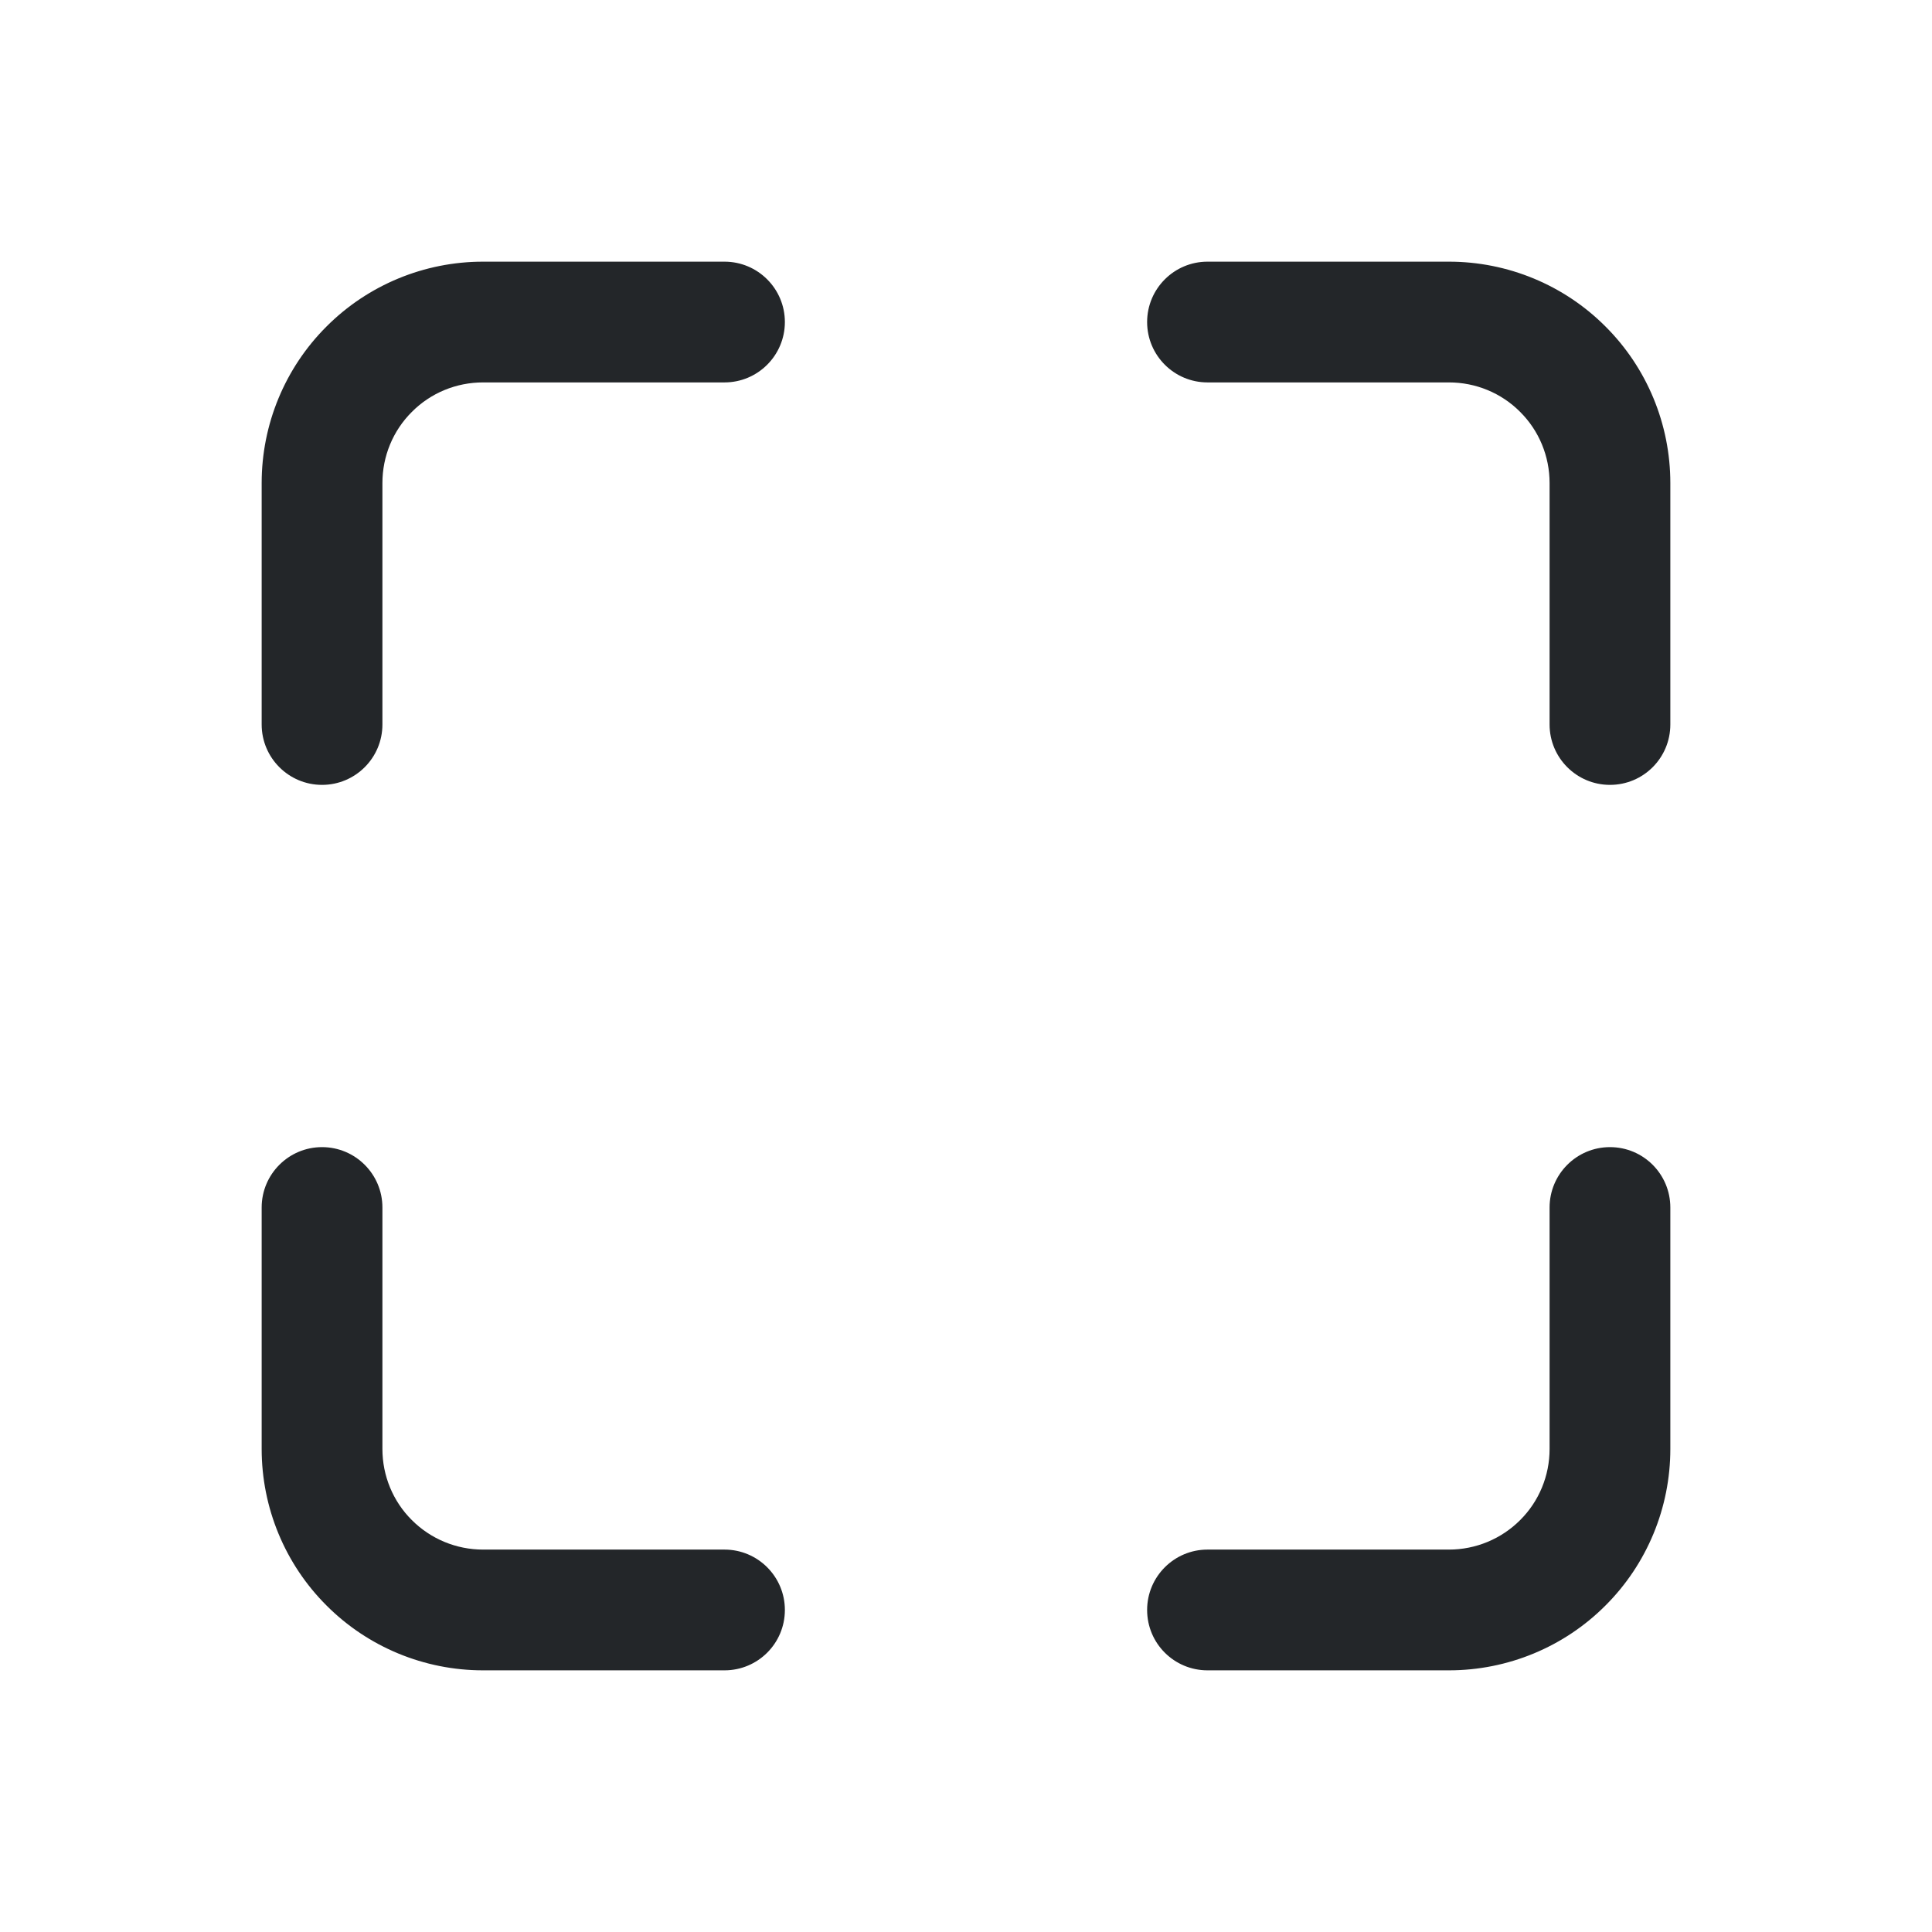
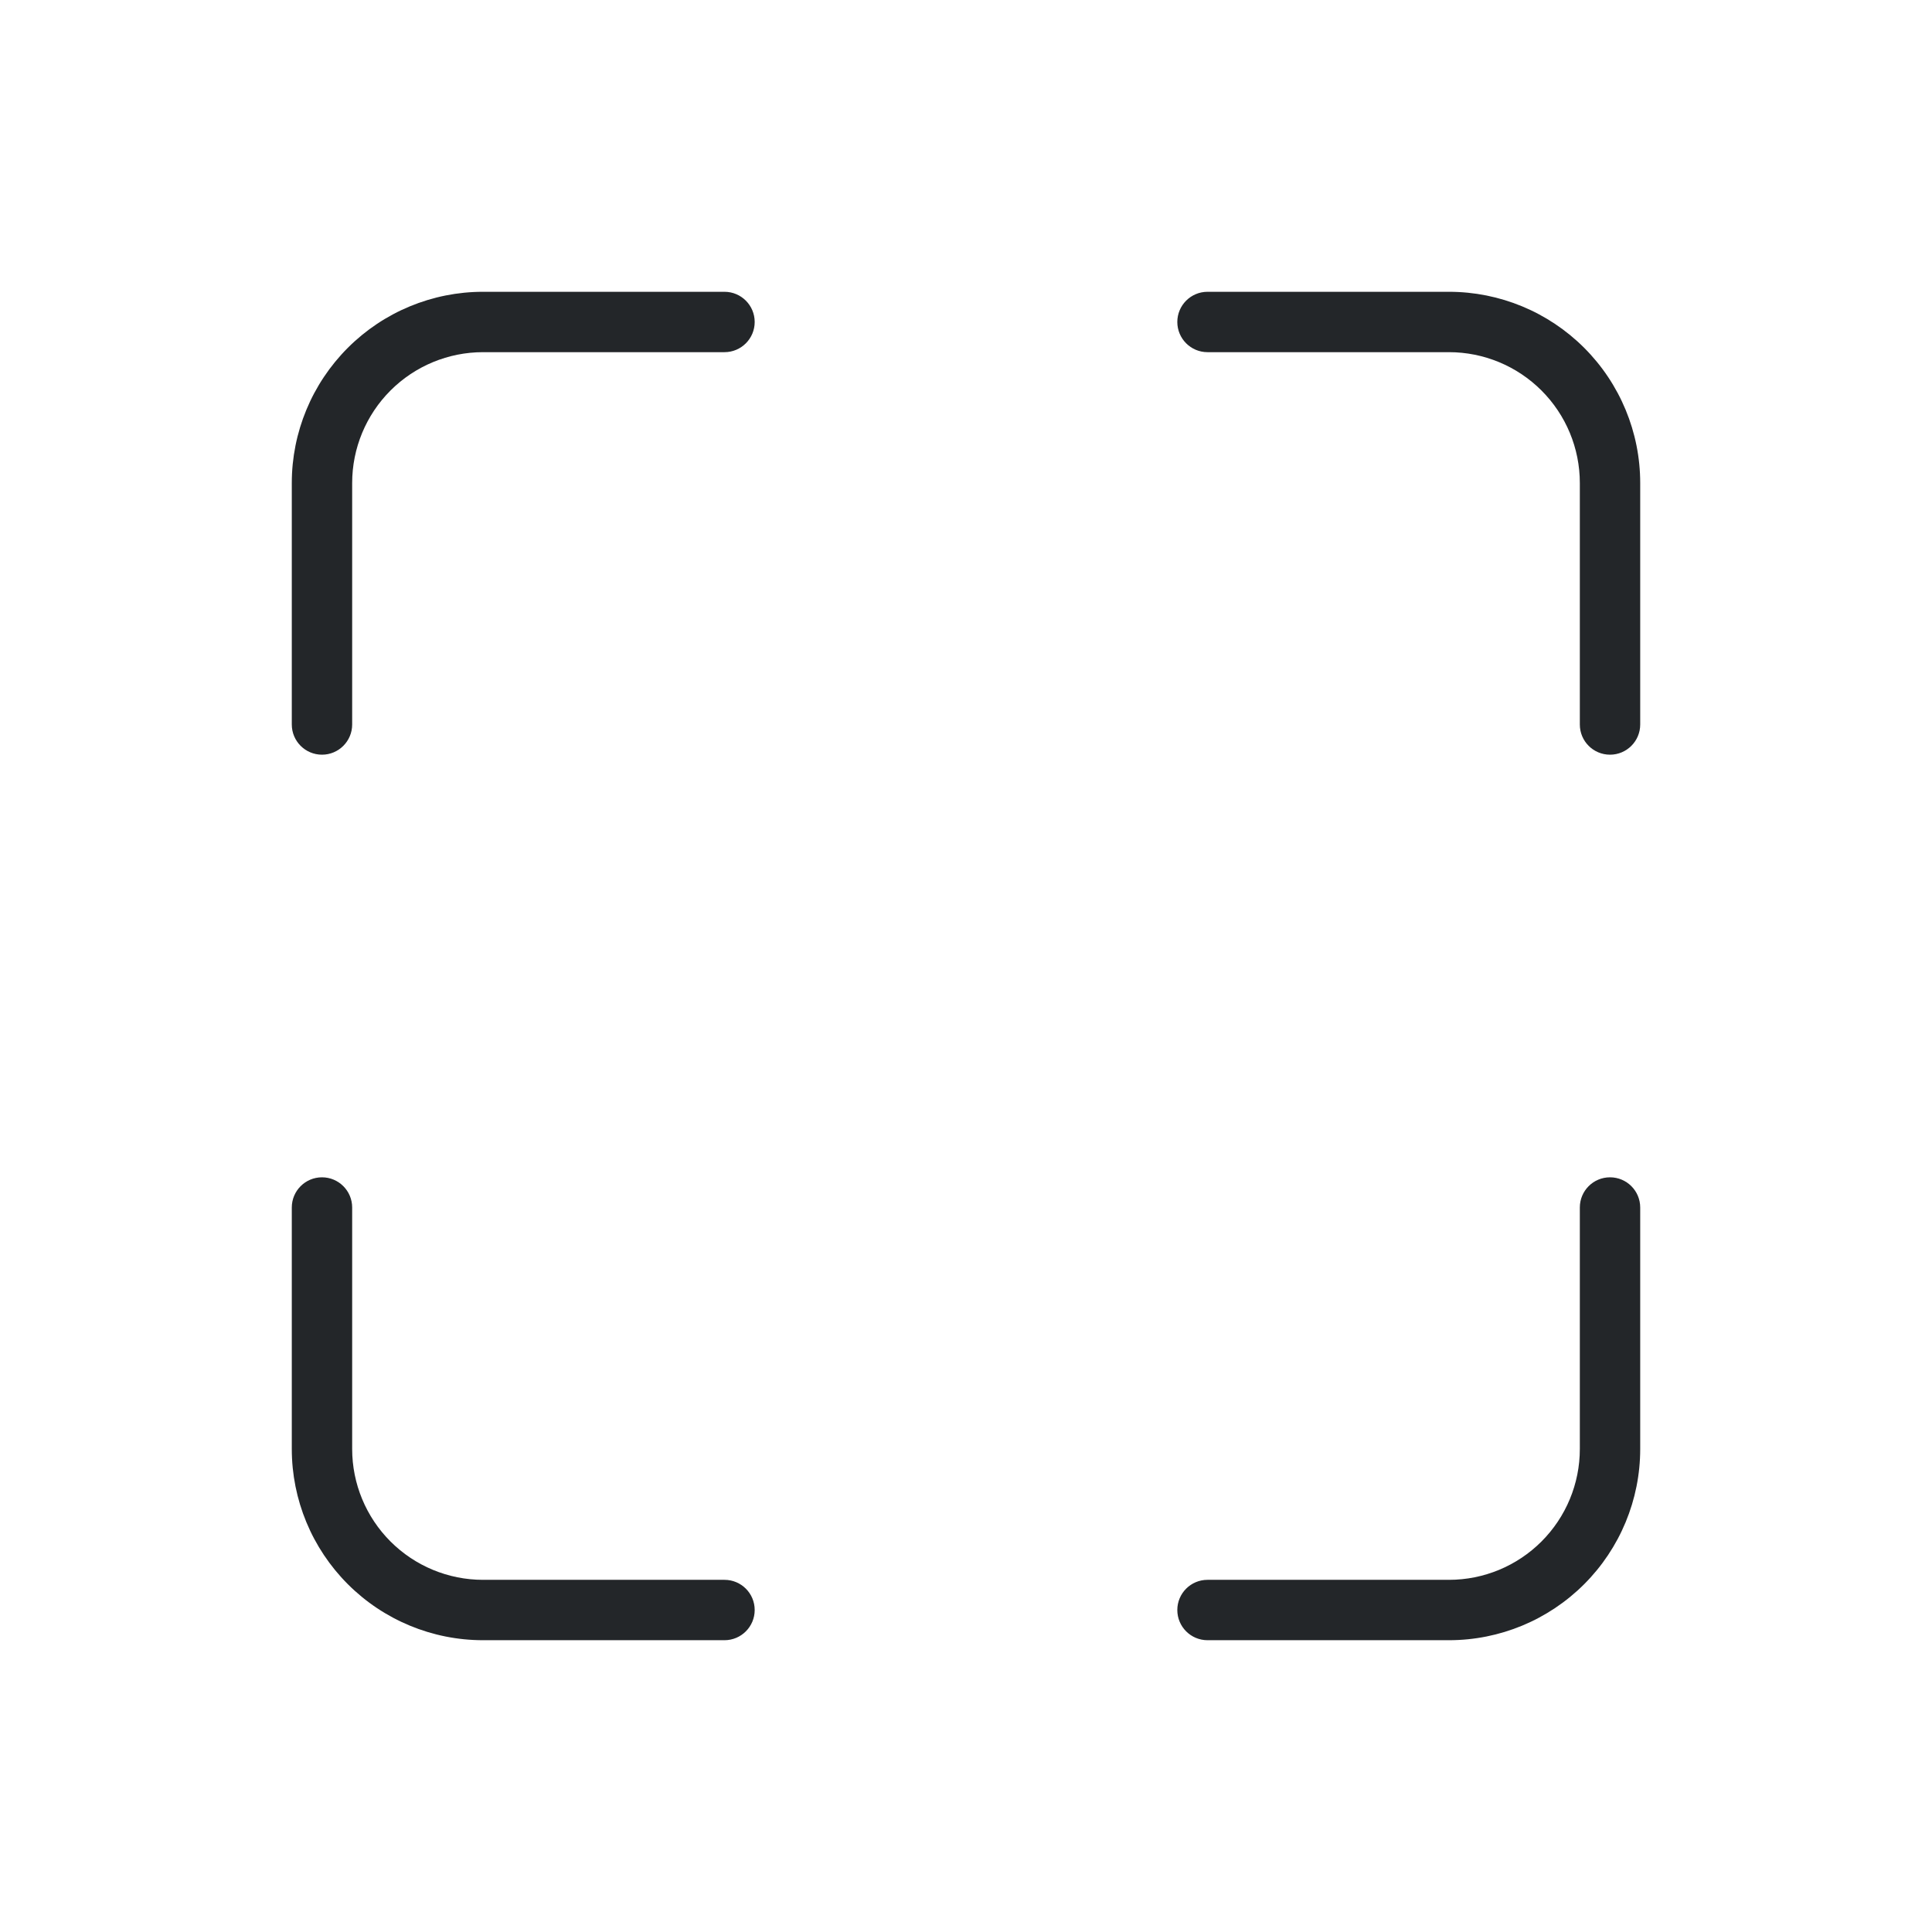
- <svg xmlns="http://www.w3.org/2000/svg" width="16" height="16" viewBox="0 0 16 16" fill="none">
-   <path fill-rule="evenodd" clip-rule="evenodd" d="M4 3.167C3.779 3.167 3.567 3.254 3.411 3.411C3.254 3.567 3.167 3.779 3.167 4V6C3.167 6.276 2.943 6.5 2.667 6.5C2.391 6.5 2.167 6.276 2.167 6V4C2.167 3.514 2.36 3.047 2.704 2.704C3.047 2.36 3.514 2.167 4 2.167H6C6.276 2.167 6.5 2.391 6.5 2.667C6.5 2.943 6.276 3.167 6 3.167H4ZM9.5 2.667C9.5 2.391 9.724 2.167 10 2.167H12C12.486 2.167 12.953 2.36 13.296 2.704C13.64 3.047 13.833 3.514 13.833 4V6C13.833 6.276 13.61 6.5 13.333 6.5C13.057 6.5 12.833 6.276 12.833 6V4C12.833 3.779 12.746 3.567 12.589 3.411C12.433 3.254 12.221 3.167 12 3.167H10C9.724 3.167 9.5 2.943 9.5 2.667ZM2.667 9.5C2.943 9.5 3.167 9.724 3.167 10V12C3.167 12.221 3.254 12.433 3.411 12.589C3.567 12.745 3.779 12.833 4 12.833H6C6.276 12.833 6.5 13.057 6.5 13.333C6.5 13.61 6.276 13.833 6 13.833H4C3.514 13.833 3.047 13.64 2.704 13.296C2.36 12.953 2.167 12.486 2.167 12V10C2.167 9.724 2.391 9.5 2.667 9.5ZM13.333 9.5C13.61 9.5 13.833 9.724 13.833 10V12C13.833 12.486 13.64 12.953 13.296 13.296C12.953 13.64 12.486 13.833 12 13.833H10C9.724 13.833 9.5 13.61 9.5 13.333C9.5 13.057 9.724 12.833 10 12.833H12C12.221 12.833 12.433 12.745 12.589 12.589C12.746 12.433 12.833 12.221 12.833 12V10C12.833 9.724 13.057 9.5 13.333 9.5Z" fill="#232629" />
+ <svg xmlns="http://www.w3.org/2000/svg" width="32" height="32" viewBox="0 0 32 32" fill="none">
+   <path fill-rule="evenodd" clip-rule="evenodd" d="M8 5.833C7.425 5.833 6.874 6.062 6.468 6.468C6.062 6.874 5.833 7.425 5.833 8V12C5.833 12.276 5.609 12.5 5.333 12.5C5.057 12.5 4.833 12.276 4.833 12V8C4.833 7.16 5.167 6.355 5.761 5.761C6.355 5.167 7.16 4.833 8 4.833H12C12.276 4.833 12.5 5.057 12.5 5.333C12.5 5.609 12.276 5.833 12 5.833H8ZM19.5 5.333C19.5 5.057 19.724 4.833 20 4.833H24C24.84 4.833 25.645 5.167 26.239 5.761C26.833 6.355 27.167 7.16 27.167 8V12C27.167 12.276 26.943 12.5 26.667 12.5C26.39 12.5 26.167 12.276 26.167 12V8C26.167 7.425 25.938 6.874 25.532 6.468C25.126 6.062 24.575 5.833 24 5.833H20C19.724 5.833 19.5 5.609 19.5 5.333ZM5.333 19.5C5.609 19.5 5.833 19.724 5.833 20V24C5.833 24.575 6.062 25.126 6.468 25.532C6.874 25.938 7.425 26.167 8 26.167H12C12.276 26.167 12.5 26.39 12.5 26.667C12.5 26.943 12.276 27.167 12 27.167H8C7.16 27.167 6.355 26.833 5.761 26.239C5.167 25.645 4.833 24.84 4.833 24V20C4.833 19.724 5.057 19.5 5.333 19.5ZM26.667 19.5C26.943 19.5 27.167 19.724 27.167 20V24C27.167 24.84 26.833 25.645 26.239 26.239C25.645 26.833 24.84 27.167 24 27.167H20C19.724 27.167 19.5 26.943 19.5 26.667C19.5 26.39 19.724 26.167 20 26.167H24C24.575 26.167 25.126 25.938 25.532 25.532C25.938 25.126 26.167 24.575 26.167 24V20C26.167 19.724 26.39 19.5 26.667 19.5Z" fill="#232629" />
</svg>
